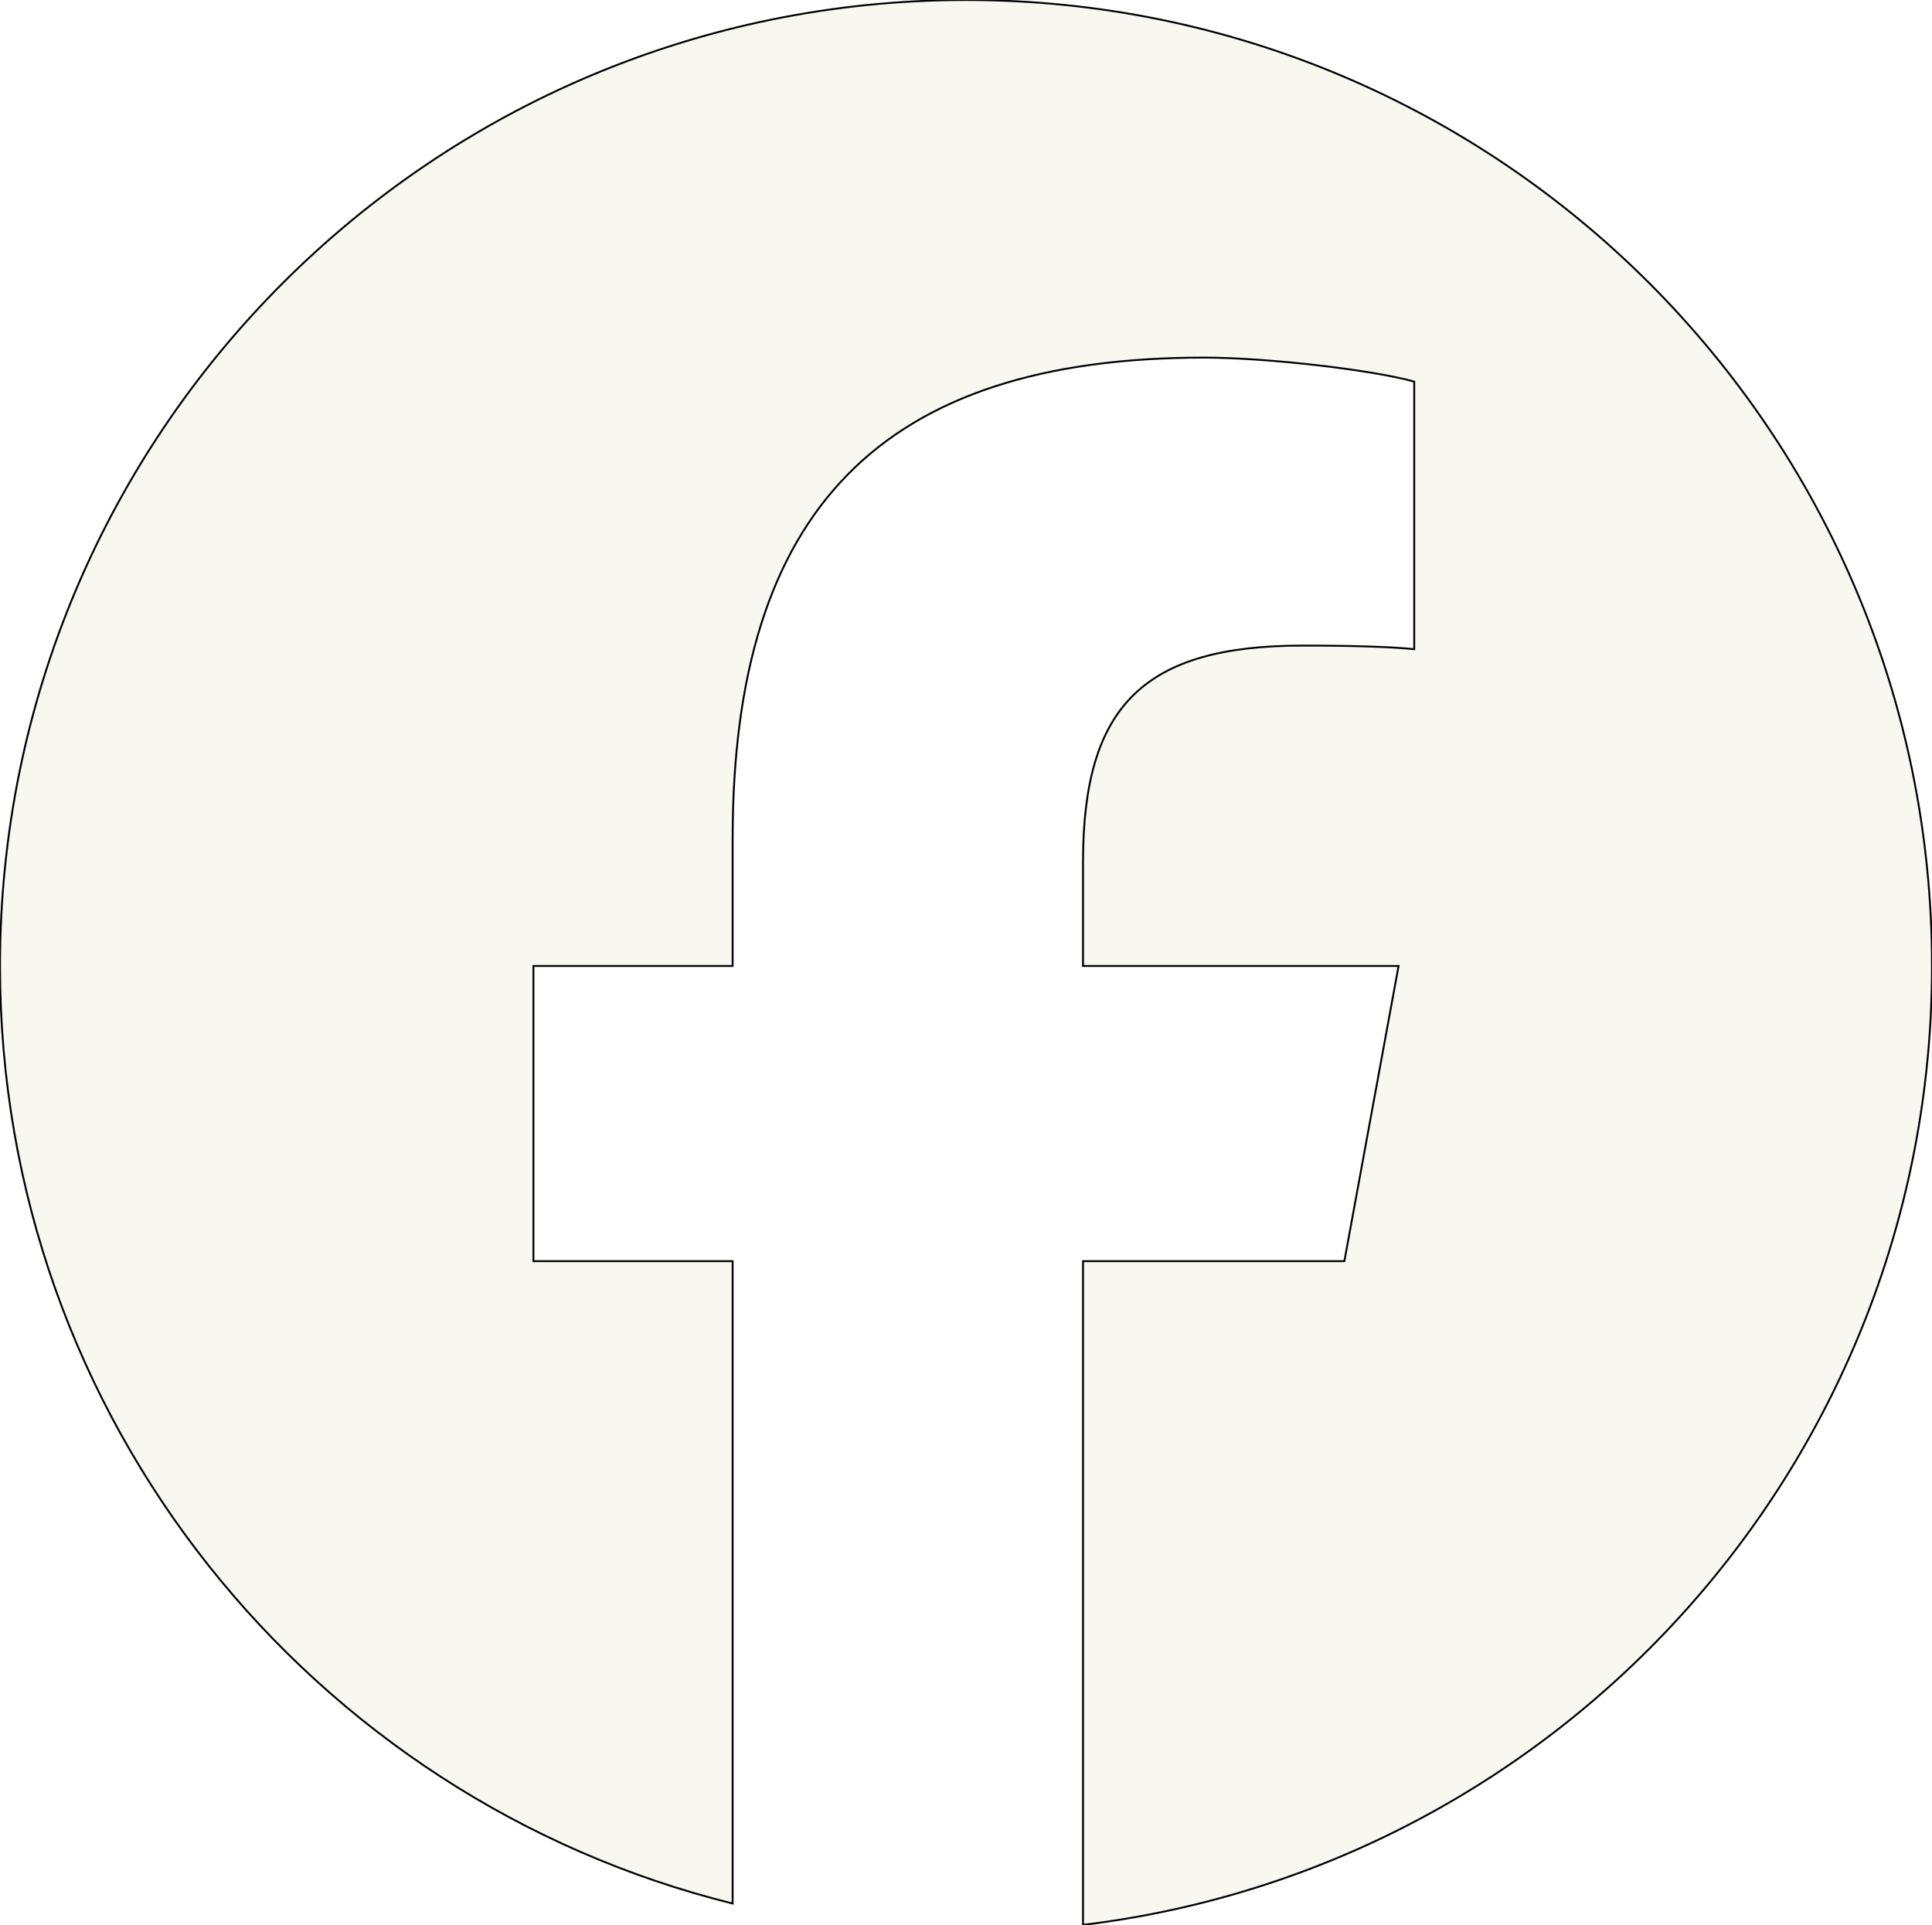
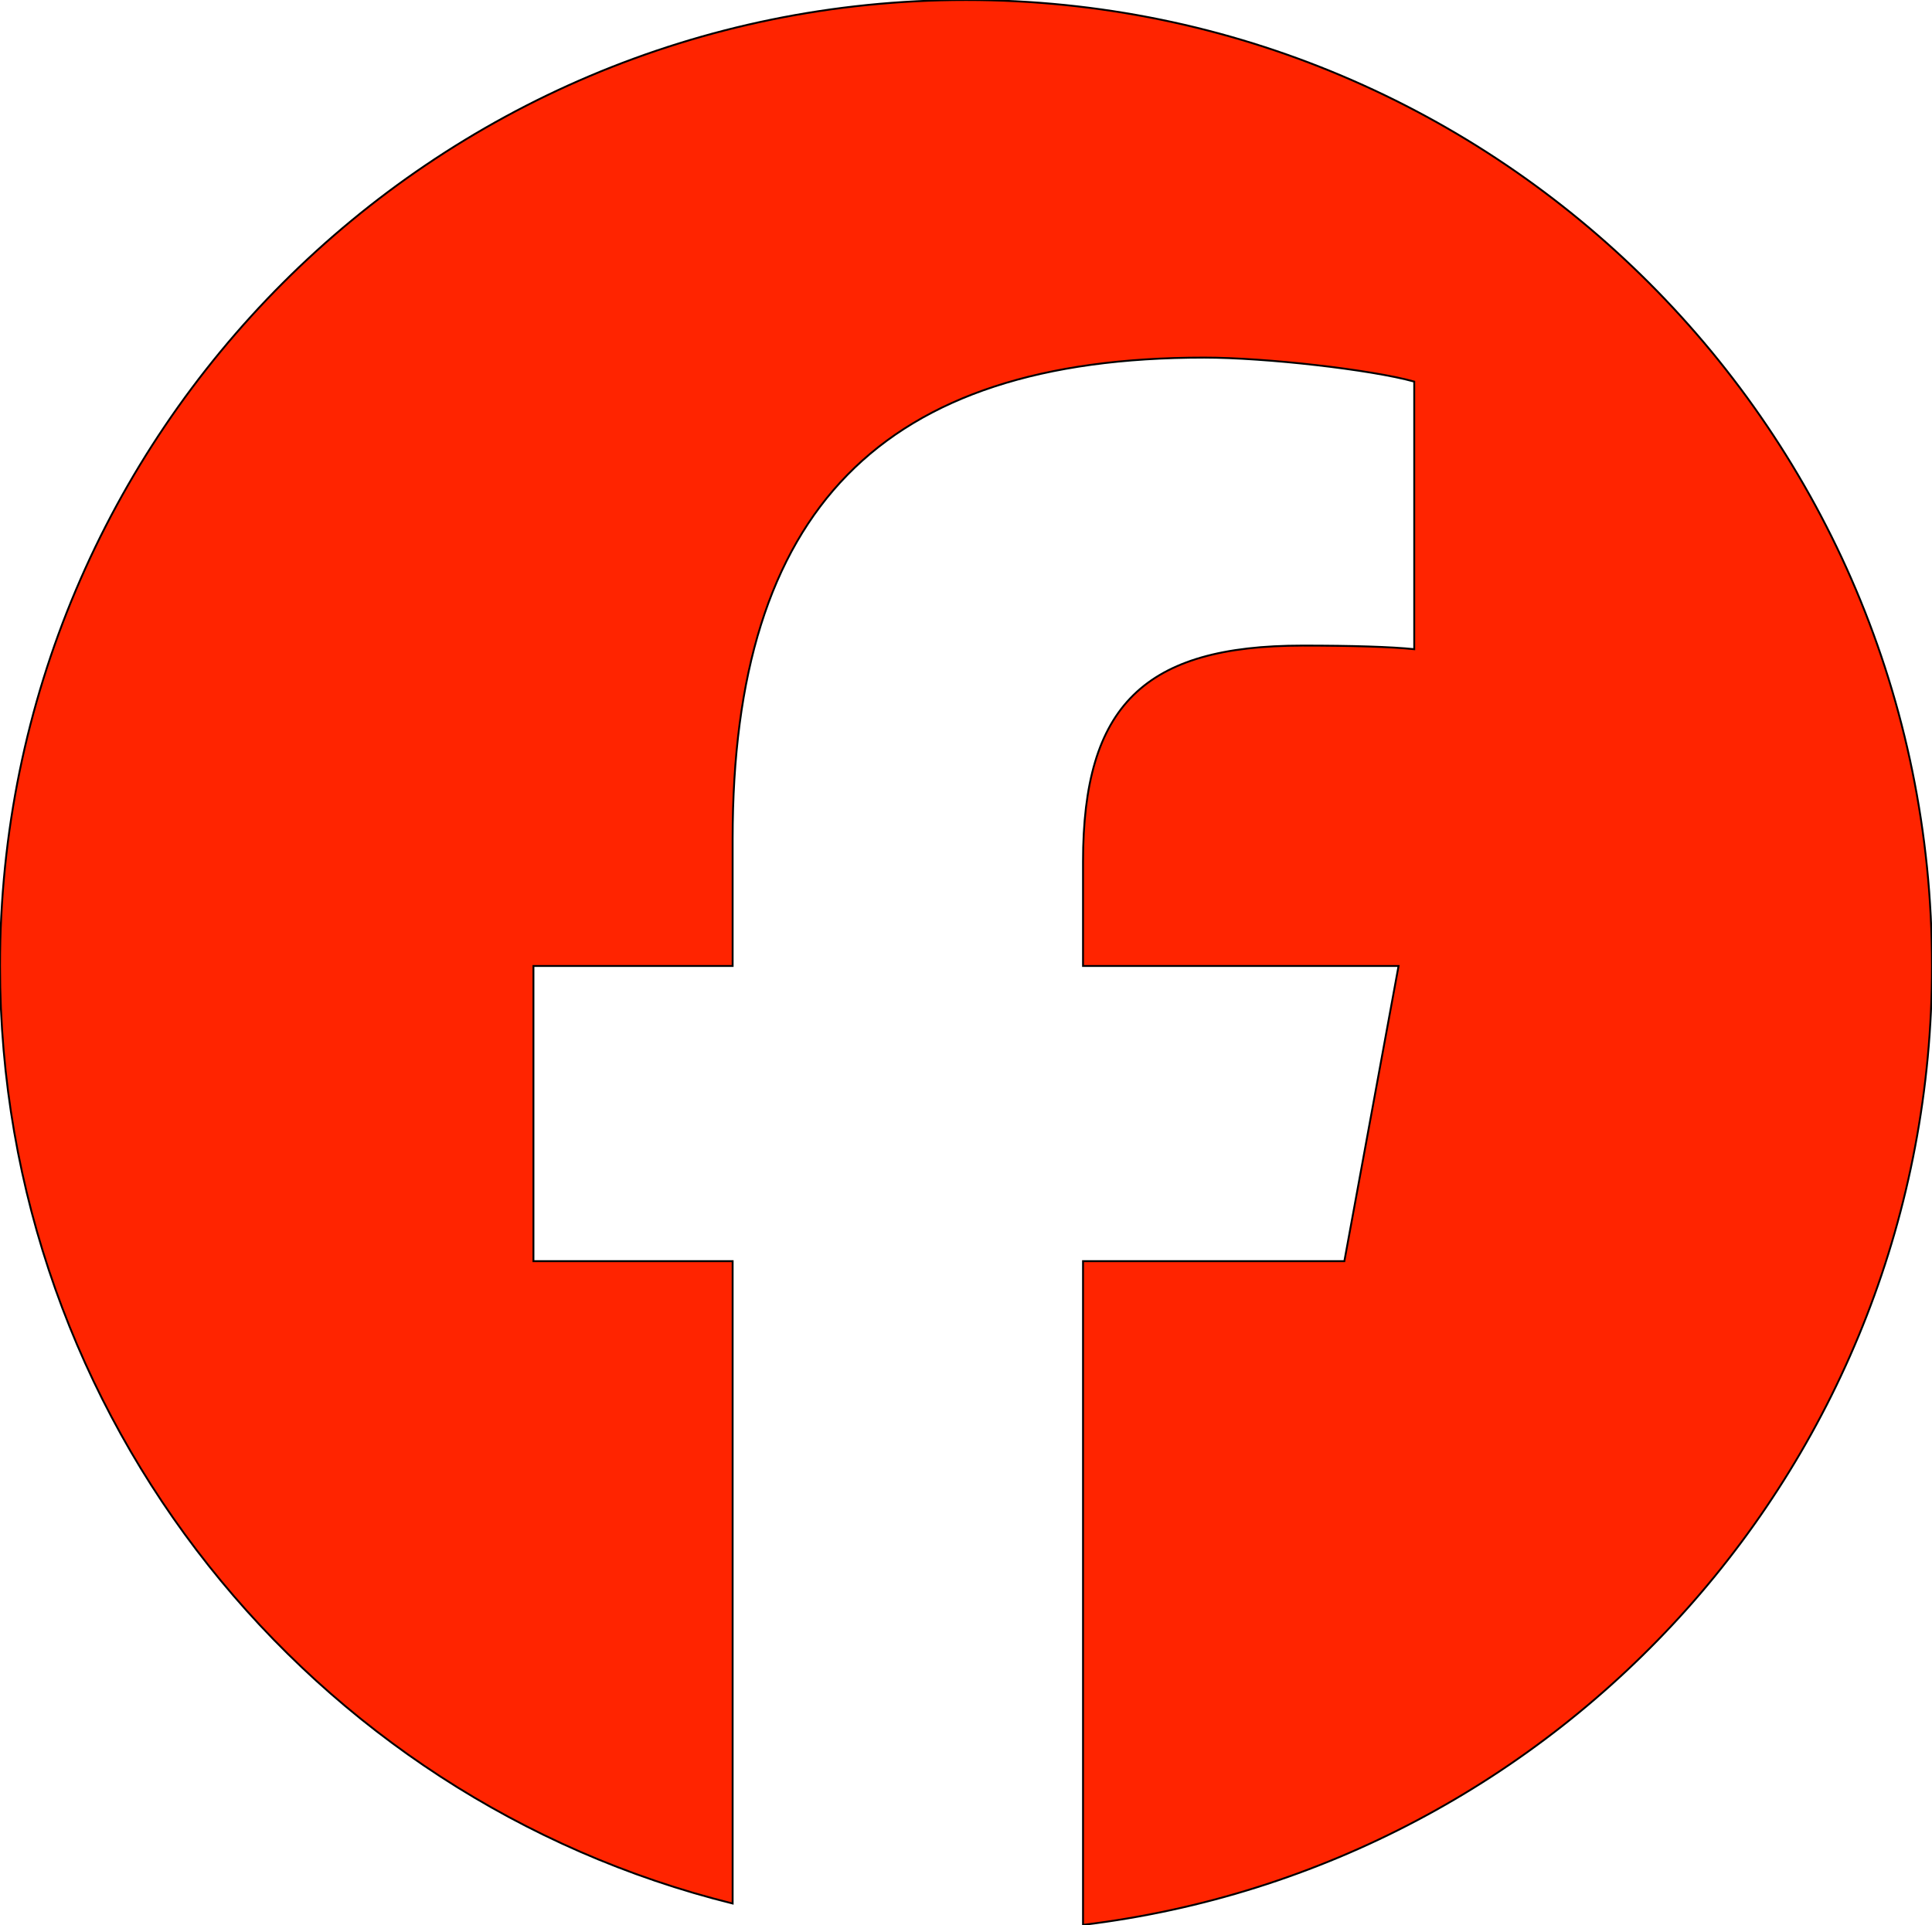
<svg xmlns="http://www.w3.org/2000/svg" shape-rendering="geometricPrecision" text-rendering="geometricPrecision" image-rendering="optimizeQuality" fill-rule="evenodd" clip-rule="evenodd" viewBox="0 0 512 510.125">
-   <path fill="#f8f8f0" stroke="black" stroke-width="0.5" fill-rule="nonzero" d="M512 256C512 114.615 397.385 0 256 0S0 114.615 0 256c0 120.059 82.652 220.797 194.157 248.461V334.229h-52.79V256h52.79v-33.709c0-87.134 39.432-127.521 124.977-127.521 16.218 0 44.202 3.18 55.651 6.36v70.916c-6.042-.635-16.537-.954-29.575-.954-41.977 0-58.196 15.901-58.196 57.241V256h83.619l-14.365 78.229h-69.254v175.896C413.771 494.815 512 386.885 512 256z" />
+   <path fill="#FF2400" stroke="black" stroke-width="0.5" fill-rule="nonzero" d="M512 256C512 114.615 397.385 0 256 0S0 114.615 0 256c0 120.059 82.652 220.797 194.157 248.461V334.229h-52.79V256h52.79v-33.709c0-87.134 39.432-127.521 124.977-127.521 16.218 0 44.202 3.18 55.651 6.36v70.916c-6.042-.635-16.537-.954-29.575-.954-41.977 0-58.196 15.901-58.196 57.241V256h83.619l-14.365 78.229h-69.254v175.896C413.771 494.815 512 386.885 512 256z" />
</svg>
